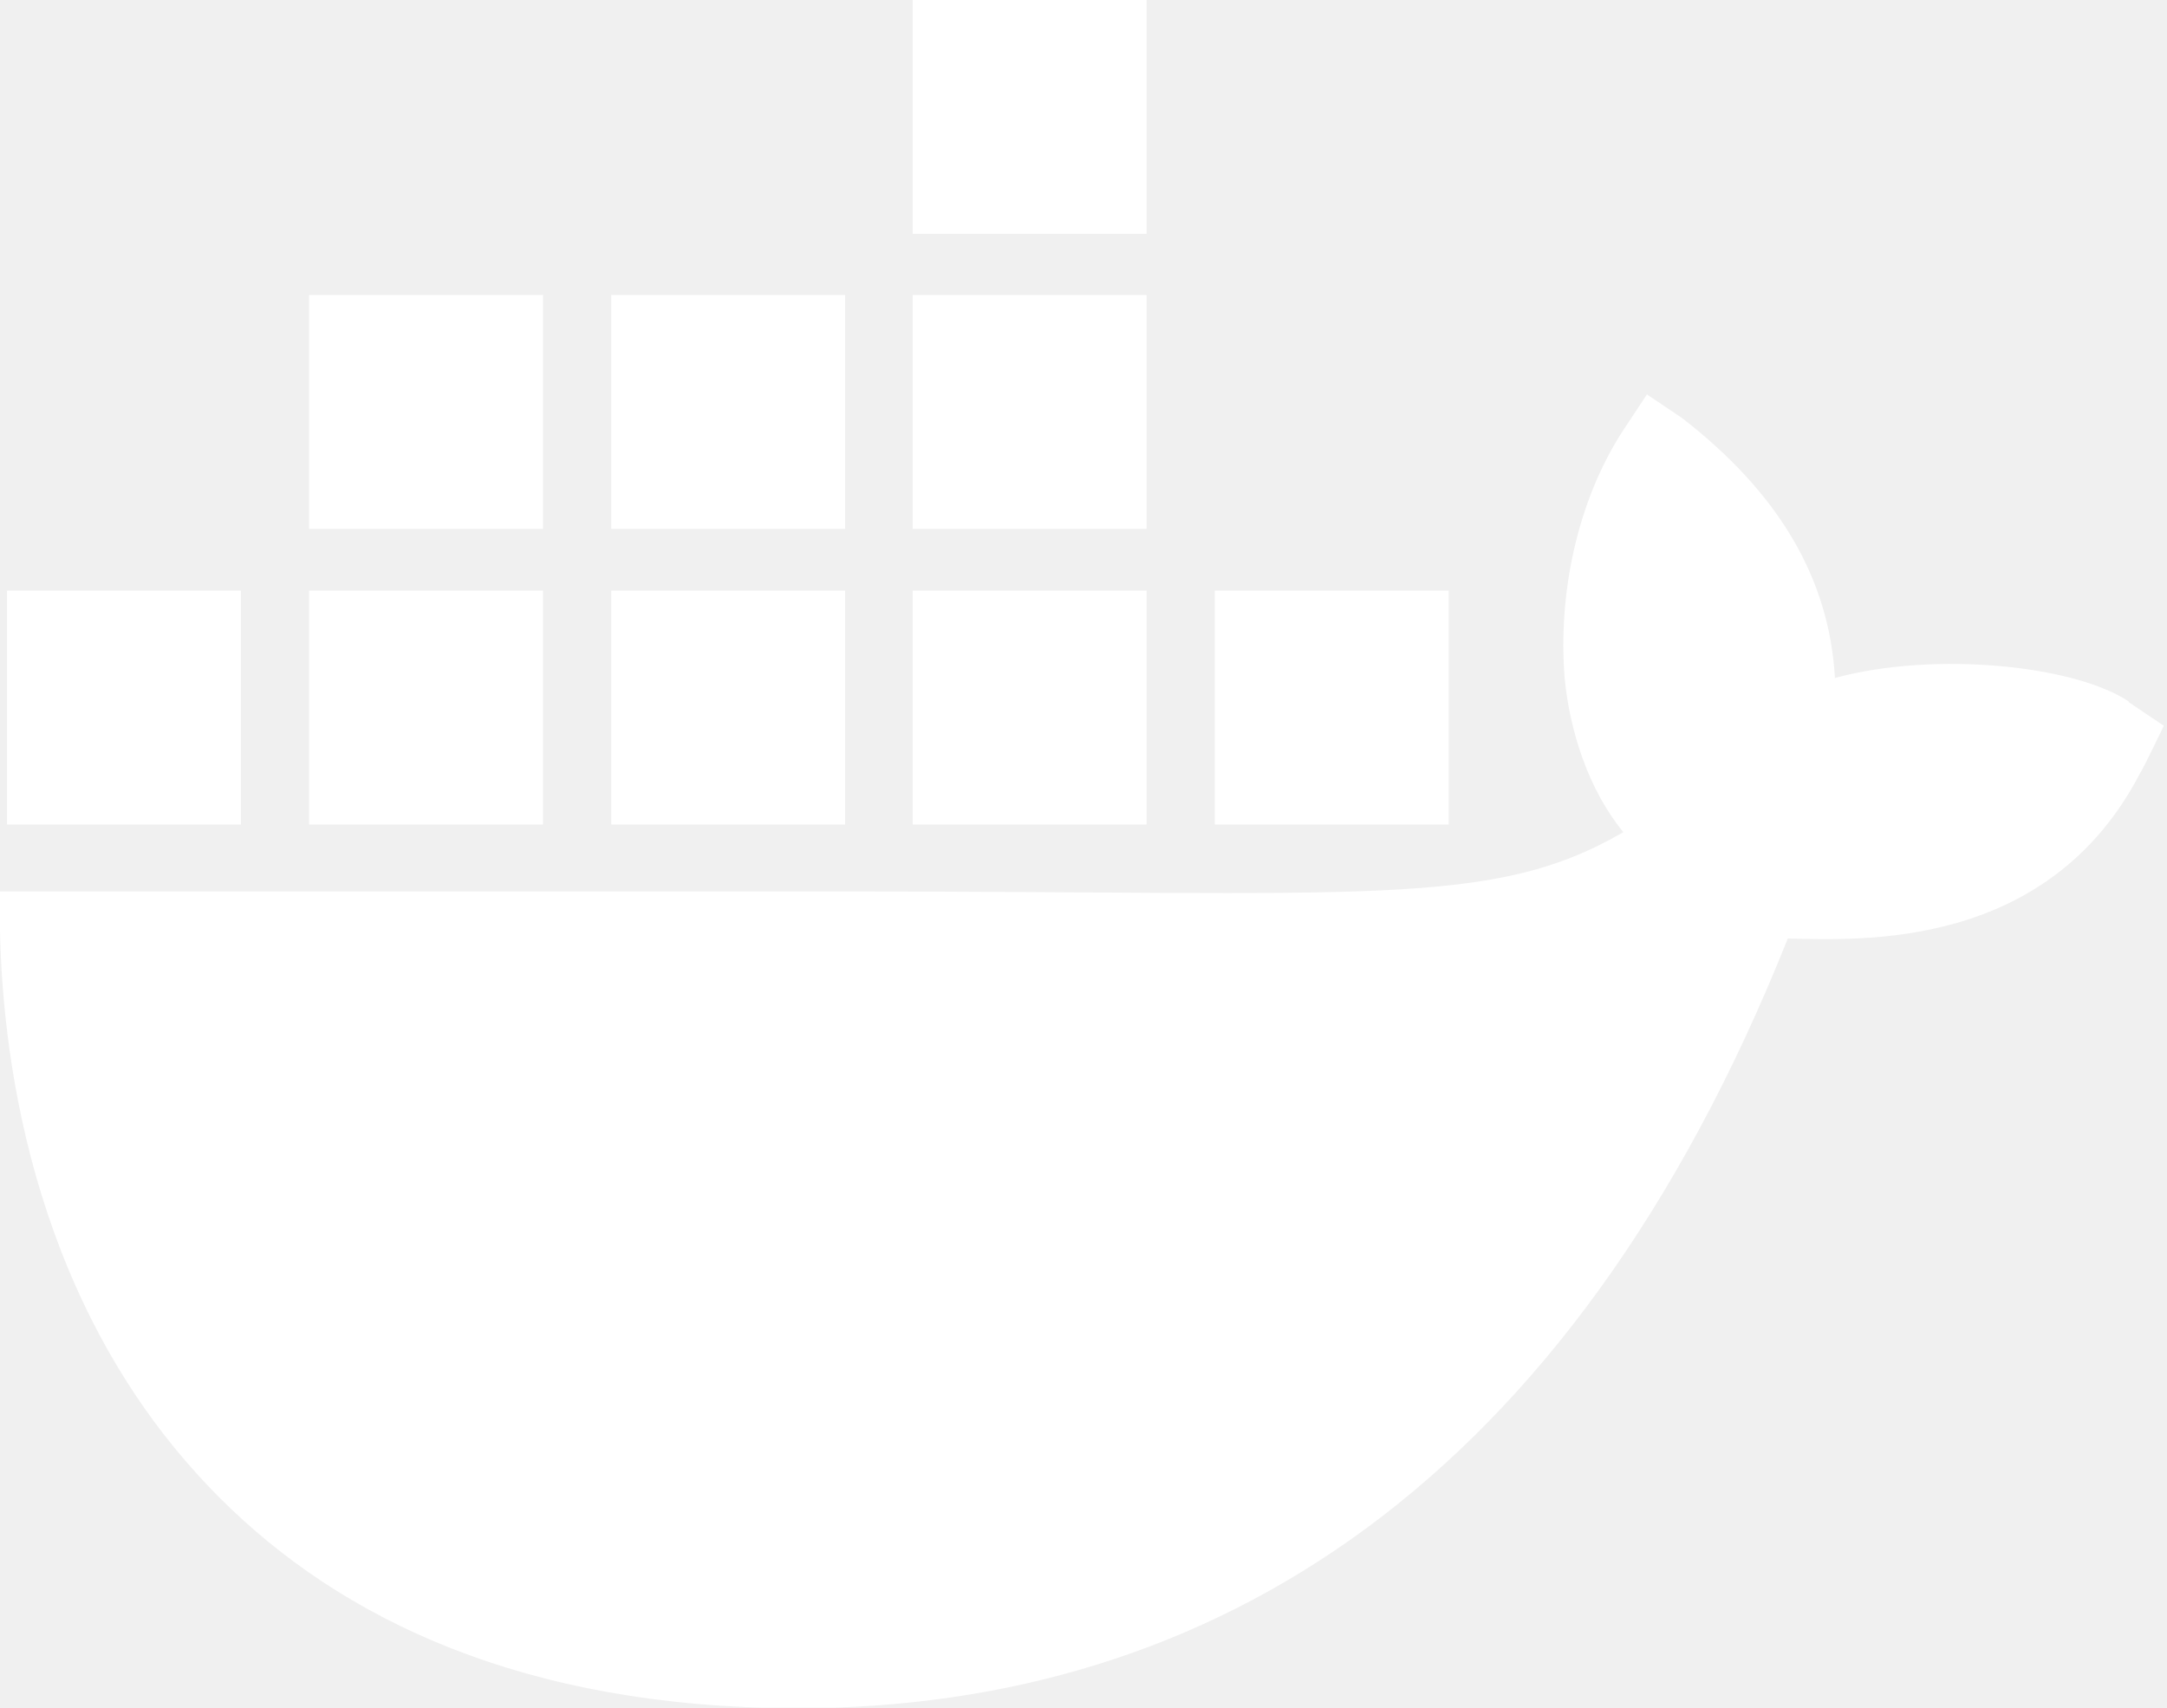
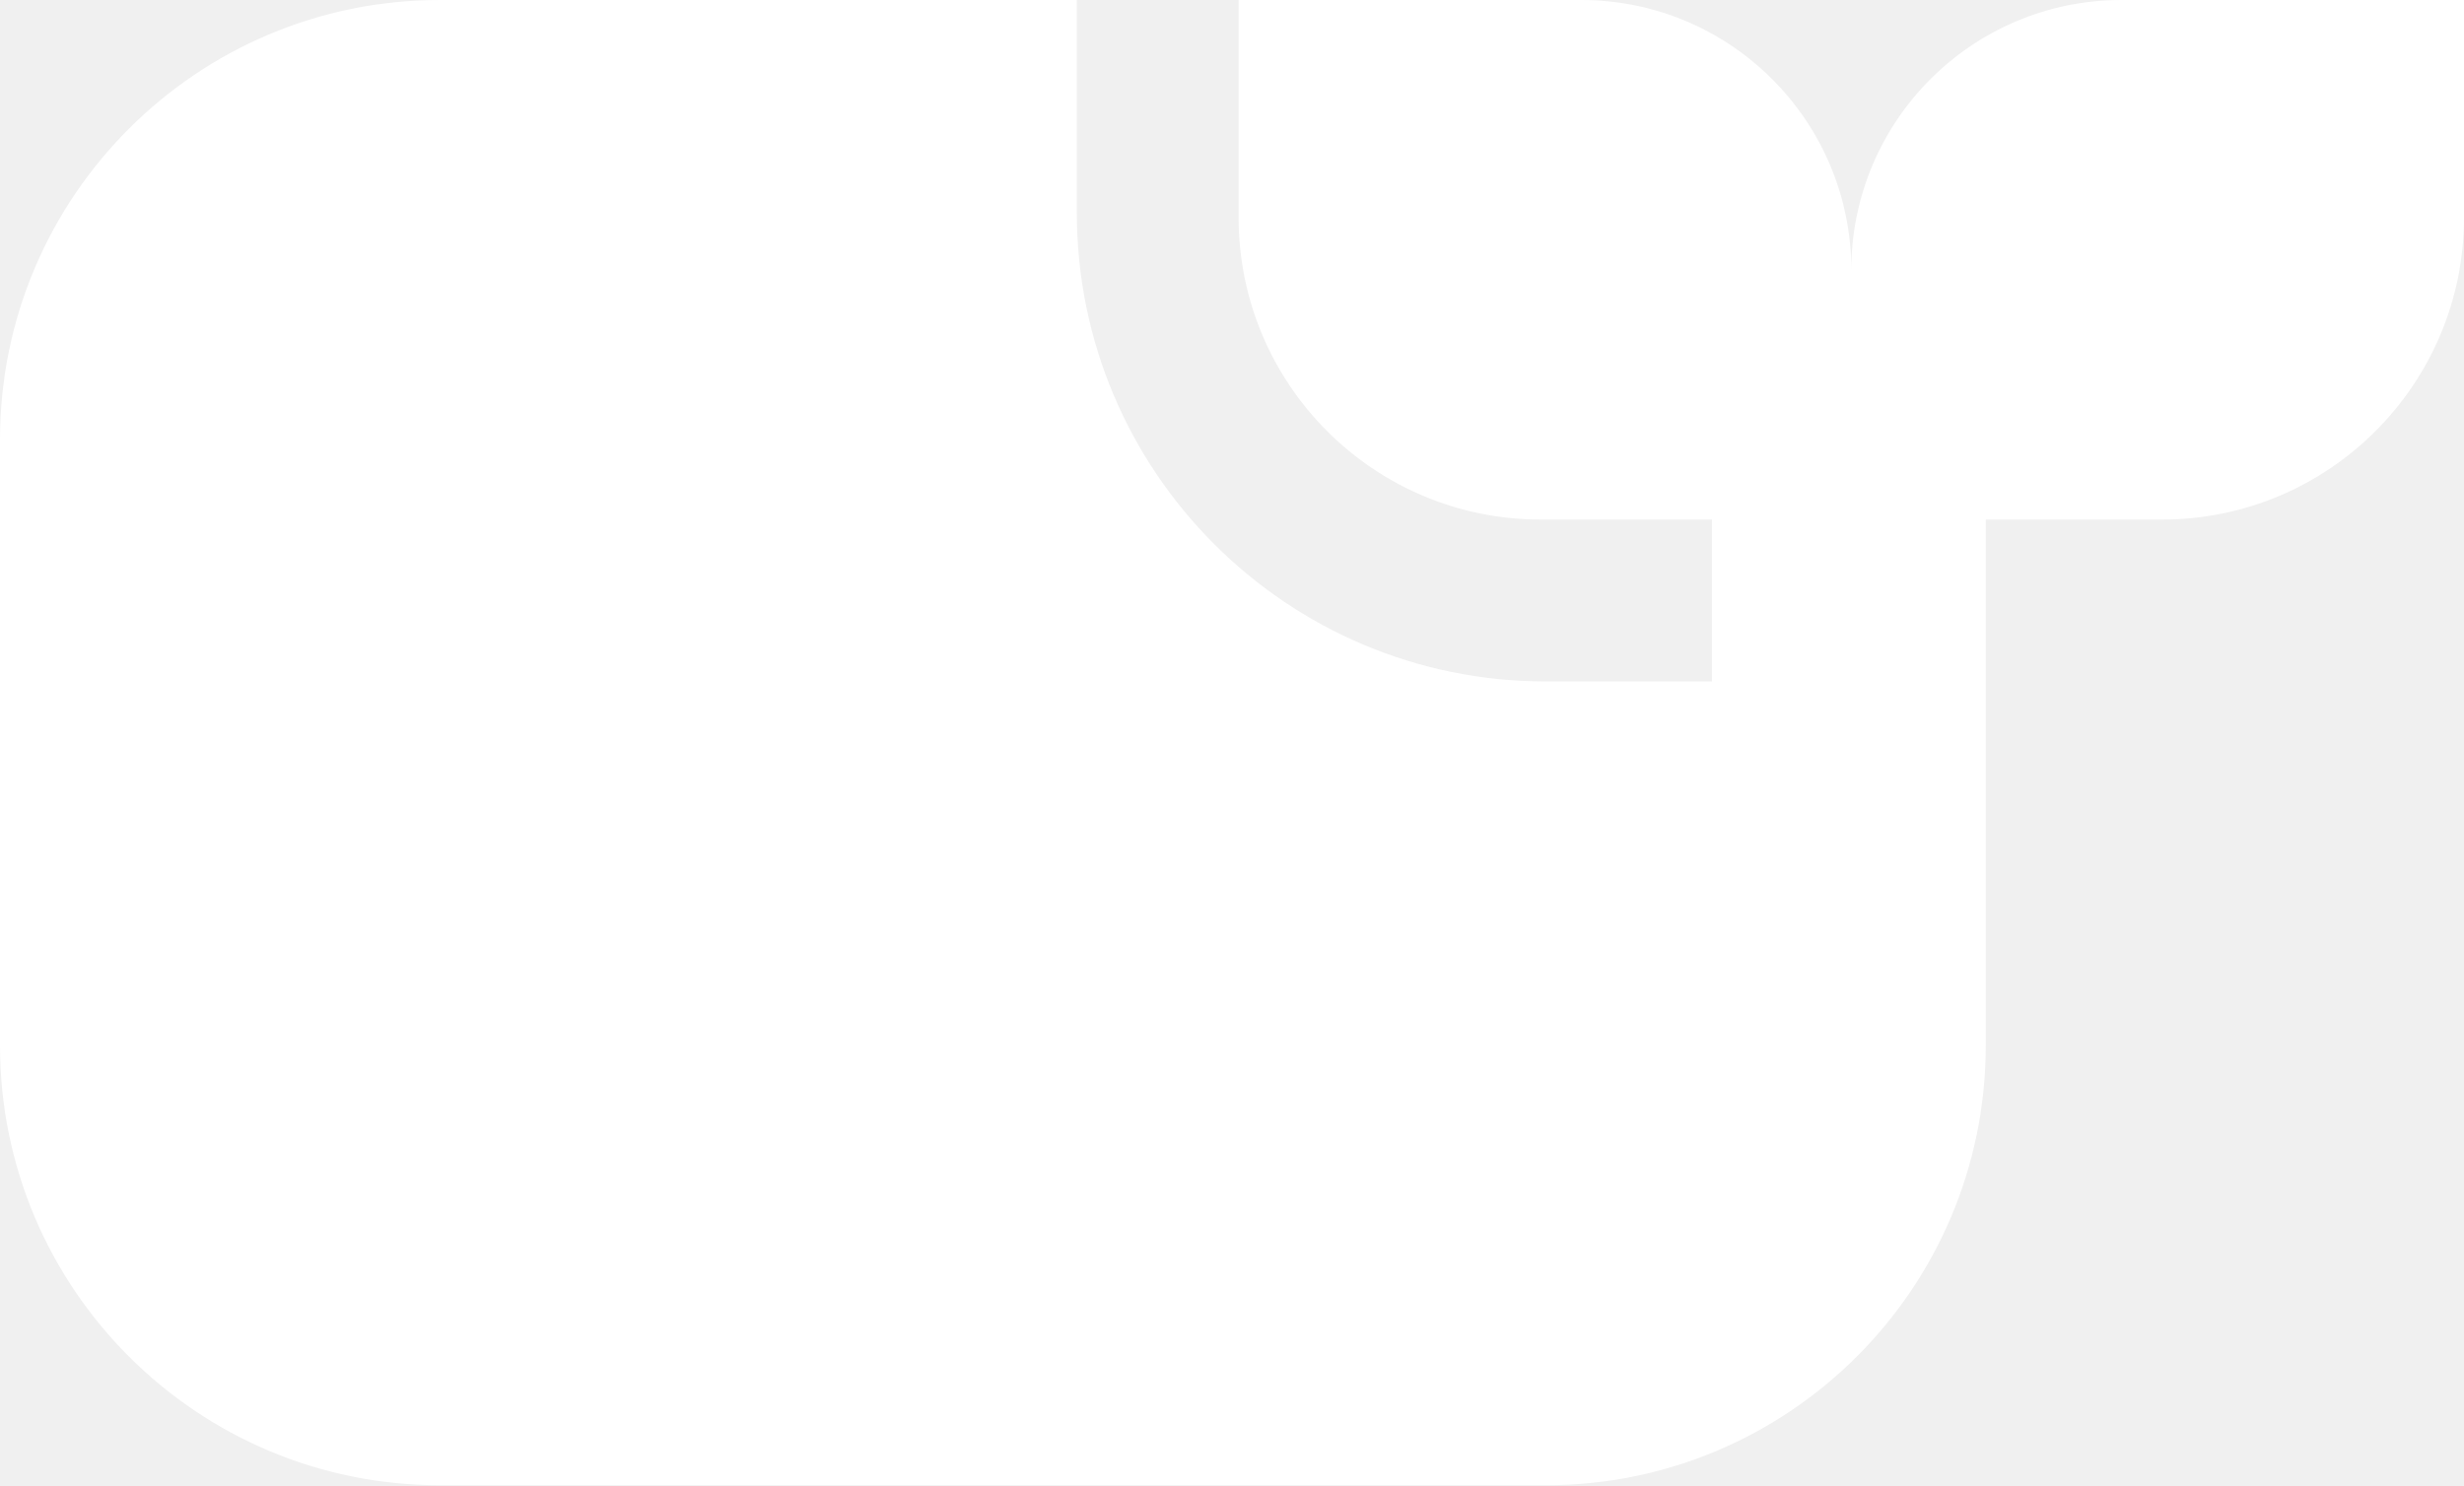
- <svg xmlns="http://www.w3.org/2000/svg" id="Layer_1" version="1.1" viewBox="0 0 340 268">
+ <svg xmlns="http://www.w3.org/2000/svg" id="Layer_1" data-name="Layer 1" viewBox="0 0 1251.74 754.67">
  <defs>
    <style>
-       .st0 {
-         fill: none;
-       }
- 
-       .st1 {
+       .cls-1 {
        fill: #fff;
      }
- 
-       .st2 {
-         clip-path: url(#clippath);
-       }
    </style>
-     <clipPath id="clippath">
-       <rect class="st0" width="339.5" height="268" />
-     </clipPath>
  </defs>
-   <g class="st2">
-     <path class="st1" d="M334,110.1c-8.3-5.6-30.2-8-46.1-3.7-.9-15.8-9-29.2-24-40.8l-5.5-3.7-3.7,5.6c-7.2,11-10.3,25.7-9.2,39,.8,8.2,3.7,17.4,9.2,24.1-20.7,12-39.8,9.3-124.3,9.3H0c-.4,19.1,2.7,55.8,26,85.6,2.6,3.3,5.4,6.5,8.5,9.6,19,19,47.6,32.9,90.5,33,65.4,0,121.4-35.3,155.5-120.8,11.2.2,40.8,2,55.3-26,.4-.5,3.7-7.4,3.7-7.4l-5.5-3.7h0ZM85.2,92.7h-36.7v36.7h36.7v-36.7ZM132.6,92.7h-36.7v36.7h36.7v-36.7ZM179.9,92.7h-36.7v36.7h36.7v-36.7ZM227.3,92.7h-36.7v36.7h36.7v-36.7ZM37.8,92.7H1.1v36.7h36.7v-36.7ZM85.2,46.3h-36.7v36.7h36.7v-36.7ZM132.6,46.3h-36.7v36.7h36.7v-36.7ZM179.9,46.3h-36.7v36.7h36.7v-36.7ZM179.9,0h-36.7v36.7h36.7V0Z" />
-   </g>
+   <path class="cls-1" d="M1077.76,0c-75.81,0-137.27,61.46-137.27,137.27C940.48,61.46,879.02,0,803.21,0h-173.98v110.51c0,84.77,68.72,153.49,153.49,153.49h86.97v82.26h-84.37c-131.59,0-238.28-106.66-238.28-238.25V0H223.46C100.04,0,0,100.03,0,223.43v307.8c0,123.4,100.04,223.43,223.46,223.43h561.87c123.42,0,223.46-100.03,223.46-223.43v-267.23h89.46c84.77,0,153.49-68.72,153.49-153.49V0h-173.98Z" />
</svg>
